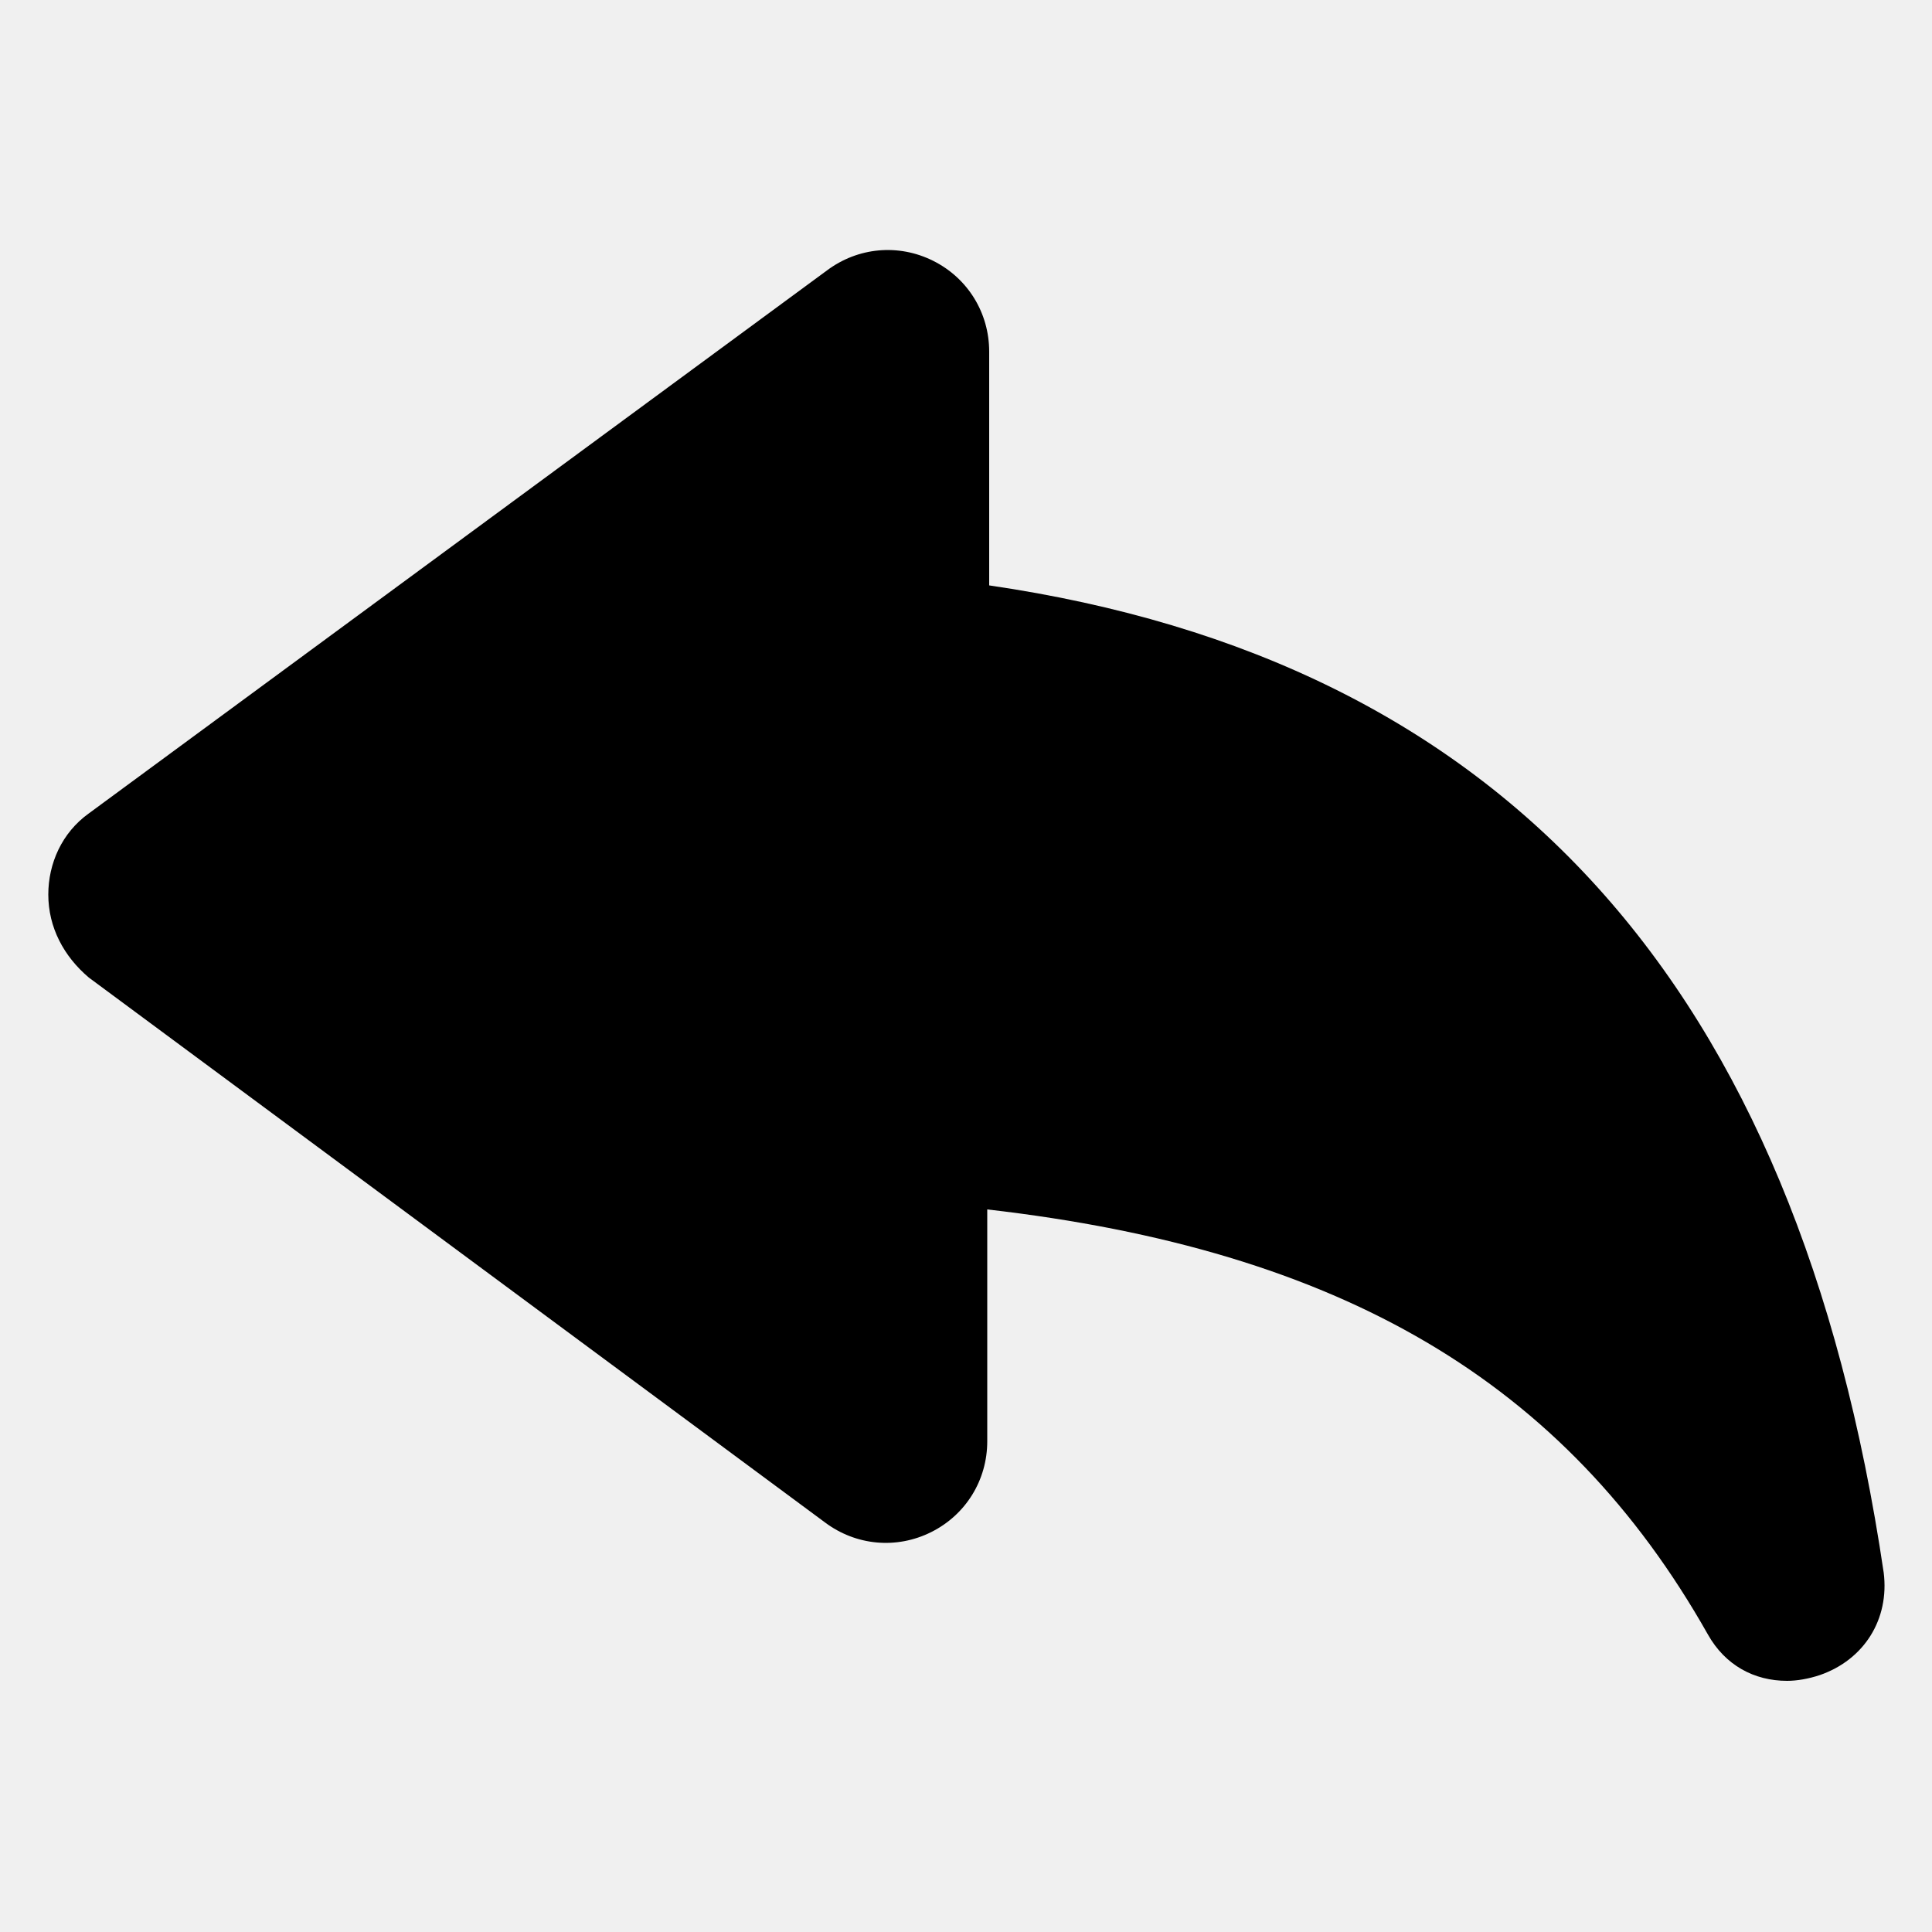
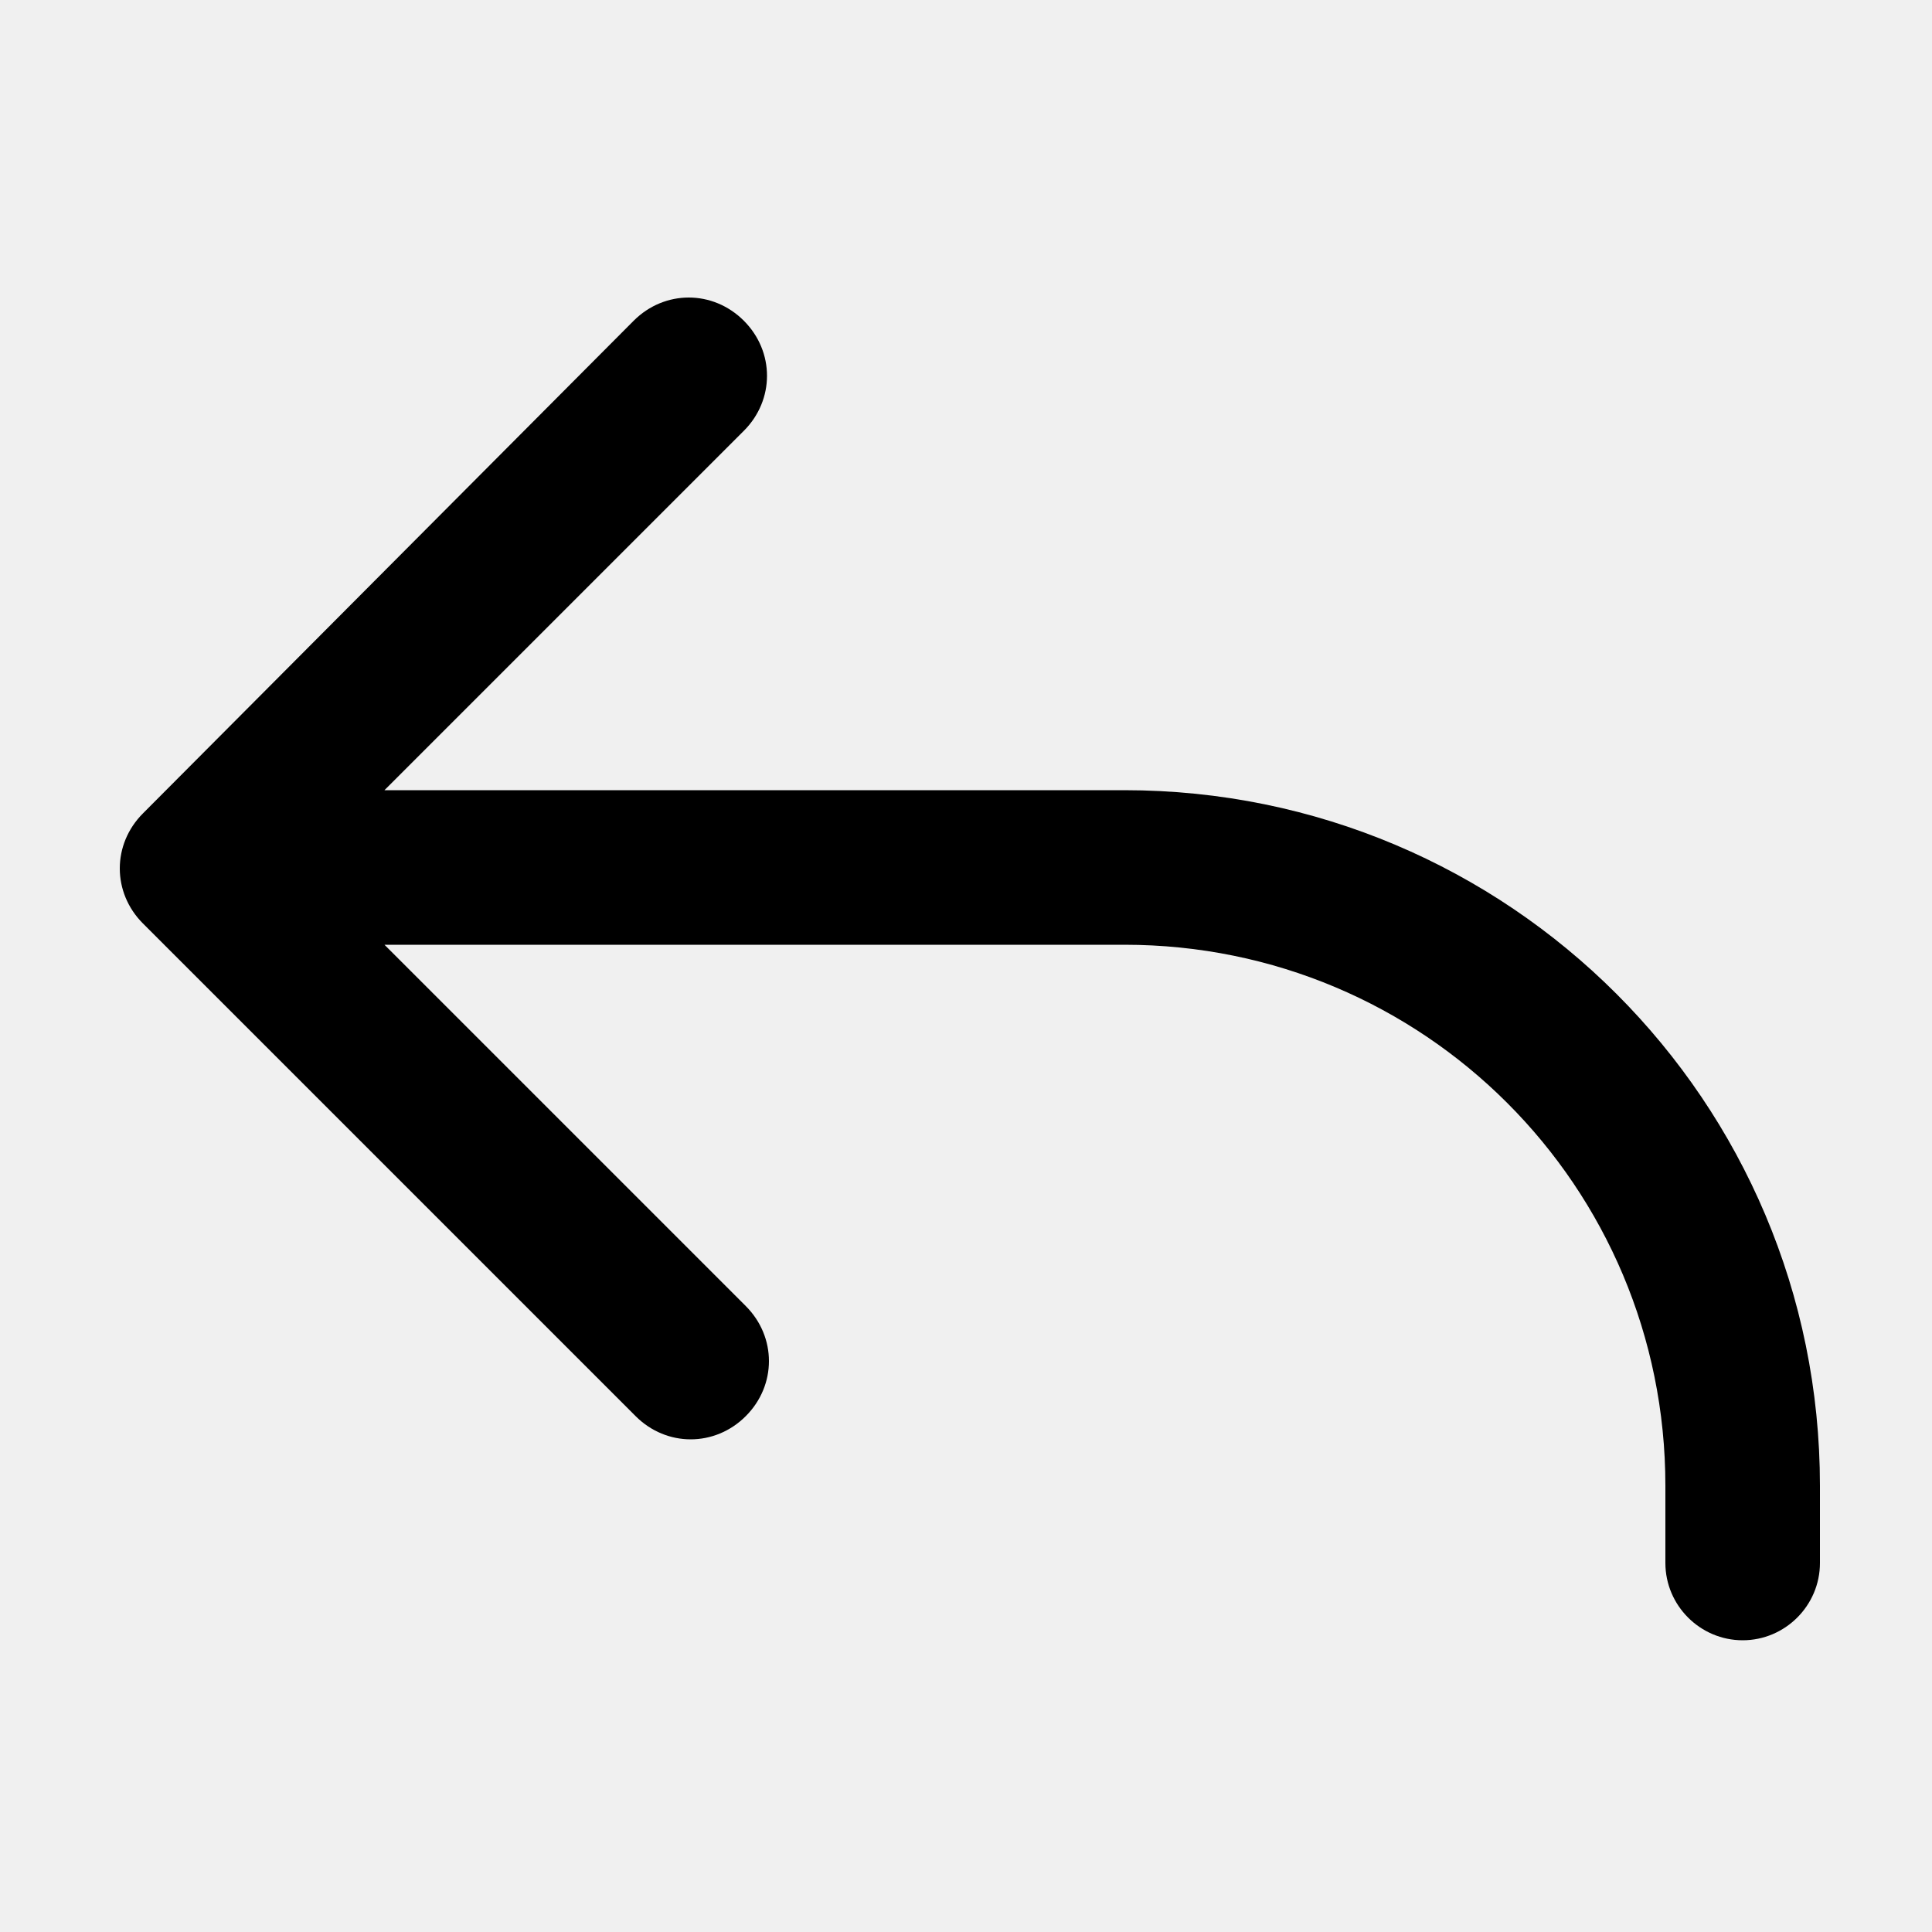
<svg xmlns="http://www.w3.org/2000/svg" version="1.1" id="圖層_1" x="0px" y="0px" viewBox="0 0 100 100" style="enable-background:new 0 0 100 100;" xml:space="preserve">
  <style type="text/css">
	.st0{display:none;}
	.st1{display:inline;}
	.st2{fill:#3C579E;}
	.st3{fill:#FFFFFF;}
	.st4{display:inline;fill:#0E9FDB;}
	.st5{fill:#C01E20;}
	.st6{display:inline;fill:#FFFFFF;}
	.st7{fill:#D45141;}
	.st8{fill:#1070A8;}
	.st9{fill:url(#SVGID_1_);}
</style>
  <g id="圖層_2_1_" class="st0">
    <g class="st1">
      <circle class="st2" cx="50" cy="50" r="50" />
-       <path class="st3" d="M44,81.2V53H33.9V42.9H44v-9.3c0-9.4,5.5-14.9,13.9-14.9c4,0,7.3,0.4,8.3,0.6v10.5l-6.7,0    c-4.5,0-5.4,2.3-5.4,5.4v7.7h11.7L64,53H54v28.2H44z" />
+       <path class="st3" d="M44,81.2V53H33.9V42.9H44v-9.3c0-9.4,5.5-14.9,13.9-14.9c4,0,7.3,0.4,8.3,0.6v10.5h-6.7    c-4.5,0-5.4,2.3-5.4,5.4v7.7h11.7L64,53H54v28.2H44z" />
    </g>
  </g>
  <g id="圖層_3" class="st0">
-     <path class="st4" d="M56.9,30.5c-4.4,1.6-7.1,5.7-6.8,10.2l0.1,1.7l-1.7-0.2c-6.4-0.8-11.9-3.6-16.6-8.2l-2.3-2.3L29,33.4   c-1.3,3.8-0.5,7.8,2.2,10.5c1.4,1.5,1.1,1.7-1.3,0.8c-0.8-0.3-1.6-0.5-1.6-0.4c-0.2,0.2,0.6,3.5,1.3,4.7c0.9,1.8,2.8,3.5,4.8,4.5   l1.7,0.8l-2,0c-2,0-2,0-1.8,0.8c0.7,2.3,3.5,4.7,6.5,5.8l2.2,0.7l-1.9,1.1c-2.8,1.6-6.1,2.5-9.4,2.6c-1.6,0-2.9,0.2-2.9,0.3   c0,0.4,4.3,2.3,6.7,3.1c7.4,2.3,16.3,1.3,22.9-2.6c4.7-2.8,9.4-8.3,11.6-13.7c1.2-2.9,2.4-8.1,2.4-10.6c0-1.6,0.1-1.8,2.1-3.8   c1.2-1.1,2.2-2.4,2.4-2.7c0.3-0.7,0.3-0.7-1.5-0.1c-3,1.1-3.4,0.9-1.9-0.7c1.1-1.1,2.4-3.2,2.4-3.8c0-0.1-0.5,0.1-1.1,0.4   c-0.6,0.4-2,0.9-3.1,1.2l-1.9,0.6L66,31.9c-0.9-0.6-2.3-1.3-3-1.6C61.3,29.8,58.6,29.9,56.9,30.5z M50,100C22.4,100,0,77.6,0,50   C0,22.4,22.4,0,50,0s50,22.4,50,50C100,77.6,77.6,100,50,100z" />
+     <path class="st4" d="M56.9,30.5c-4.4,1.6-7.1,5.7-6.8,10.2l0.1,1.7l-1.7-0.2c-6.4-0.8-11.9-3.6-16.6-8.2l-2.3-2.3L29,33.4   c-1.3,3.8-0.5,7.8,2.2,10.5c1.4,1.5,1.1,1.7-1.3,0.8c-0.8-0.3-1.6-0.5-1.6-0.4c-0.2,0.2,0.6,3.5,1.3,4.7c0.9,1.8,2.8,3.5,4.8,4.5   l1.7,0.8h-2c-2,0-2,0-1.8,0.8c0.7,2.3,3.5,4.7,6.5,5.8l2.2,0.7l-1.9,1.1c-2.8,1.6-6.1,2.5-9.4,2.6c-1.6,0-2.9,0.2-2.9,0.3   c0,0.4,4.3,2.3,6.7,3.1c7.4,2.3,16.3,1.3,22.9-2.6c4.7-2.8,9.4-8.3,11.6-13.7c1.2-2.9,2.4-8.1,2.4-10.6c0-1.6,0.1-1.8,2.1-3.8   c1.2-1.1,2.2-2.4,2.4-2.7c0.3-0.7,0.3-0.7-1.5-0.1c-3,1.1-3.4,0.9-1.9-0.7c1.1-1.1,2.4-3.2,2.4-3.8c0-0.1-0.5,0.1-1.1,0.4   c-0.6,0.4-2,0.9-3.1,1.2l-1.9,0.6l-1.8-1c-0.9-0.6-2.3-1.3-3-1.6C61.3,29.8,58.6,29.9,56.9,30.5z M50,100C22.4,100,0,77.6,0,50   S22.4,0,50,0s50,22.4,50,50S77.6,100,50,100z" />
  </g>
  <g id="圖層_4" class="st0">
    <g class="st1">
      <circle class="st5" cx="50" cy="50" r="50" />
    </g>
-     <path class="st6" d="M80.6,37.5c0,0-0.6-4.3-2.5-6.2c-2.4-2.5-5-2.5-6.3-2.6C63.1,28,50,28,50,28h0c0,0-13.1,0-21.9,0.6   c-1.2,0.1-3.9,0.2-6.3,2.6c-1.9,1.9-2.5,6.2-2.5,6.2s-0.6,5.1-0.6,10.1v4.7c0,5.1,0.6,10.1,0.6,10.1s0.6,4.3,2.5,6.2   c2.4,2.5,5.5,2.4,6.9,2.7C33.8,71.8,50,72,50,72s13.1,0,21.9-0.7c1.2-0.1,3.9-0.2,6.3-2.6c1.9-1.9,2.5-6.2,2.5-6.2   s0.6-5.1,0.6-10.1v-4.7C81.2,42.6,80.6,37.5,80.6,37.5 M42.8,58.9l0-19.2l18.5,9.6L42.8,58.9z" />
+     <path class="st6" d="M80.6,37.5c0,0-0.6-4.3-2.5-6.2c-2.4-2.5-5-2.5-6.3-2.6C63.1,28,50,28,50,28l0,0c0,0-13.1,0-21.9,0.6   c-1.2,0.1-3.9,0.2-6.3,2.6c-1.9,1.9-2.5,6.2-2.5,6.2s-0.6,5.1-0.6,10.1v4.7c0,5.1,0.6,10.1,0.6,10.1s0.6,4.3,2.5,6.2   c2.4,2.5,5.5,2.4,6.9,2.7C33.8,71.8,50,72,50,72s13.1,0,21.9-0.7c1.2-0.1,3.9-0.2,6.3-2.6c1.9-1.9,2.5-6.2,2.5-6.2   s0.6-5.1,0.6-10.1v-4.7C81.2,42.6,80.6,37.5,80.6,37.5 M42.8,58.9V39.7l18.5,9.6L42.8,58.9z" />
  </g>
  <g id="圖層_5" class="st0">
    <g class="st1">
      <circle class="st7" cx="50" cy="50" r="50" />
      <g>
        <g>
-           <path class="st3" d="M38.6,76.5c-14.9,0-26.9-11.9-26.9-26.5c0-14.6,12.1-26.5,26.9-26.5c6.5,0,12.8,2.3,17.7,6.5l-6.9,7.7      c-3-2.6-6.8-4-10.8-4c-9.1,0-16.5,7.3-16.5,16.2c0,8.9,7.4,16.2,16.5,16.2c7.7,0,12.7-3.7,14.4-10.3H38.7V45.6H64v5.1      C64,66.1,53.8,76.5,38.6,76.5z" />
+           <path class="st3" d="M38.6,76.5c-14.9,0-26.9-11.9-26.9-26.5s12.1-26.5,26.9-26.5c6.5,0,12.8,2.3,17.7,6.5l-6.9,7.7      c-3-2.6-6.8-4-10.8-4c-9.1,0-16.5,7.3-16.5,16.2s7.4,16.2,16.5,16.2c7.7,0,12.7-3.7,14.4-10.3H38.7V45.6H64v5.1      C64,66.1,53.8,76.5,38.6,76.5z" />
        </g>
        <polygon class="st3" points="92.1,45.7 84.3,45.7 84.3,37.8 78.1,37.8 78.1,45.7 70.3,45.7 70.3,51.9 78.1,51.9 78.1,59.7      84.3,59.7 84.3,51.9 92.1,51.9    " />
      </g>
    </g>
  </g>
  <g id="圖層_6" class="st0">
    <g class="st1">
      <circle class="st8" cx="50" cy="50" r="50" />
    </g>
    <g class="st1">
-       <path class="st3" d="M34.5,78.1H22.8V40.6h11.7V78.1z M28.6,35.4c-3.7,0-6.8-3-6.8-6.8c0-3.7,3-6.8,6.8-6.8c3.7,0,6.8,3,6.8,6.8    C35.4,32.4,32.4,35.4,28.6,35.4z M78.1,78.1H66.5V59.8c0-4.3-0.1-9.9-6.1-9.9c-6.1,0-7,4.7-7,9.6v18.5H41.8V40.6H53v5.1h0.2    c1.6-2.9,5.4-6.1,11-6.1c11.8,0,14,7.8,14,17.9L78.1,78.1L78.1,78.1z" />
+       <path class="st3" d="M34.5,78.1H22.8V40.6h11.7V78.1z M28.6,35.4c-3.7,0-6.8-3-6.8-6.8c0-3.7,3-6.8,6.8-6.8c3.7,0,6.8,3,6.8,6.8    C35.4,32.4,32.4,35.4,28.6,35.4z M78.1,78.1H66.5V59.8c0-4.3-0.1-9.9-6.1-9.9c-6.1,0-7,4.7-7,9.6V78H41.8V40.6H53v5.1h0.2    c1.6-2.9,5.4-6.1,11-6.1c11.8,0,14,7.8,14,17.9L78.1,78.1L78.1,78.1z" />
    </g>
  </g>
  <g id="圖層_7" class="st0">
    <g class="st1">
      <g>
-         <linearGradient id="SVGID_1_" gradientUnits="userSpaceOnUse" x1="-325.126" y1="-134.898" x2="-267.764" y2="-216.821" gradientTransform="matrix(1 0 0 1 346.4448 225.8594)">
+         <linearGradient id="SVGID_1_" gradientUnits="userSpaceOnUse" x1="-325.126" y1="236.898" x2="-267.764" y2="318.82" gradientTransform="matrix(1 0 0 -1 346.4448 327.8594)">
          <stop offset="0" style="stop-color:#FFB900" />
          <stop offset="1" style="stop-color:#9100EB" />
        </linearGradient>
        <circle class="st9" cx="50" cy="50" r="50" />
      </g>
      <g>
        <g>
-           <path class="st3" d="M64.3,81.2H35.7c-9.3,0-16.9-7.6-16.9-16.9V35.7c0-9.3,7.6-16.9,16.9-16.9h28.6c9.3,0,16.9,7.6,16.9,16.9      v28.6C81.2,73.7,73.7,81.2,64.3,81.2z M35.7,24C29.2,24,24,29.2,24,35.7v28.6C24,70.8,29.2,76,35.7,76h28.6      C70.8,76,76,70.8,76,64.3V35.7C76,29.2,70.8,24,64.3,24L35.7,24L35.7,24z" />
+           <path class="st3" d="M64.3,81.2H35.7c-9.3,0-16.9-7.6-16.9-16.9V35.7c0-9.3,7.6-16.9,16.9-16.9h28.6c9.3,0,16.9,7.6,16.9,16.9      v28.6C81.2,73.7,73.7,81.2,64.3,81.2z M35.7,24C29.2,24,24,29.2,24,35.7v28.6C24,70.8,29.2,76,35.7,76h28.6      C70.8,76,76,70.8,76,64.3V35.7C76,29.2,70.8,24,64.3,24H35.7L35.7,24z" />
        </g>
        <g>
-           <path class="st3" d="M50,65.6c-8.6,0-15.6-7-15.6-15.6c0-8.6,7-15.6,15.6-15.6s15.6,7,15.6,15.6C65.6,58.6,58.6,65.6,50,65.6z       M50,39.6c-5.7,0-10.4,4.7-10.4,10.4c0,5.7,4.7,10.4,10.4,10.4S60.4,55.7,60.4,50C60.4,44.3,55.7,39.6,50,39.6z" />
+           <path class="st3" d="M50,65.6c-8.6,0-15.6-7-15.6-15.6s7-15.6,15.6-15.6s15.6,7,15.6,15.6S58.6,65.6,50,65.6z M50,39.6      c-5.7,0-10.4,4.7-10.4,10.4S44.3,60.4,50,60.4S60.4,55.7,60.4,50S55.7,39.6,50,39.6z" />
        </g>
        <g>
          <circle class="st3" cx="66.6" cy="33.4" r="3.6" />
        </g>
      </g>
    </g>
  </g>
-   <path d="M51.2,30.3V18.2c0-2-1.1-3.8-2.9-4.7c-1.8-0.9-3.9-0.7-5.5,0.5L4.6,42.1c-1.4,1-2.1,2.6-2.1,4.2c0,1.7,0.8,3.2,2.1,4.3  l38.1,28.2c1.6,1.2,3.7,1.4,5.5,0.5s2.9-2.7,2.9-4.7v-12c18.3,2.1,29.9,8.9,37.3,22c0.9,1.6,2.4,2.4,4.1,2.4c0.5,0,1.1-0.1,1.7-0.3  c2.3-0.8,3.6-2.9,3.3-5.3C93,51,77.9,34.2,51.2,30.3z" />
+   <path d="M58.2,40.9H19.9l18.6-18.6c1.6-1.6,1.6-4.1,0-5.7s-4.1-1.6-5.7,0L7.4,42.1c-1.6,1.6-1.6,4.1,0,5.7l25.5,25.5  c1.6,1.6,4.1,1.6,5.7,0s1.6-4.1,0-5.7L19.9,48.9h38.3c15.5,0,28,12.5,28,28v4c0,2.2,1.8,4,4,4s4-1.8,4-4v-4  C94.2,57,78.1,40.9,58.2,40.9z" />
</svg>
